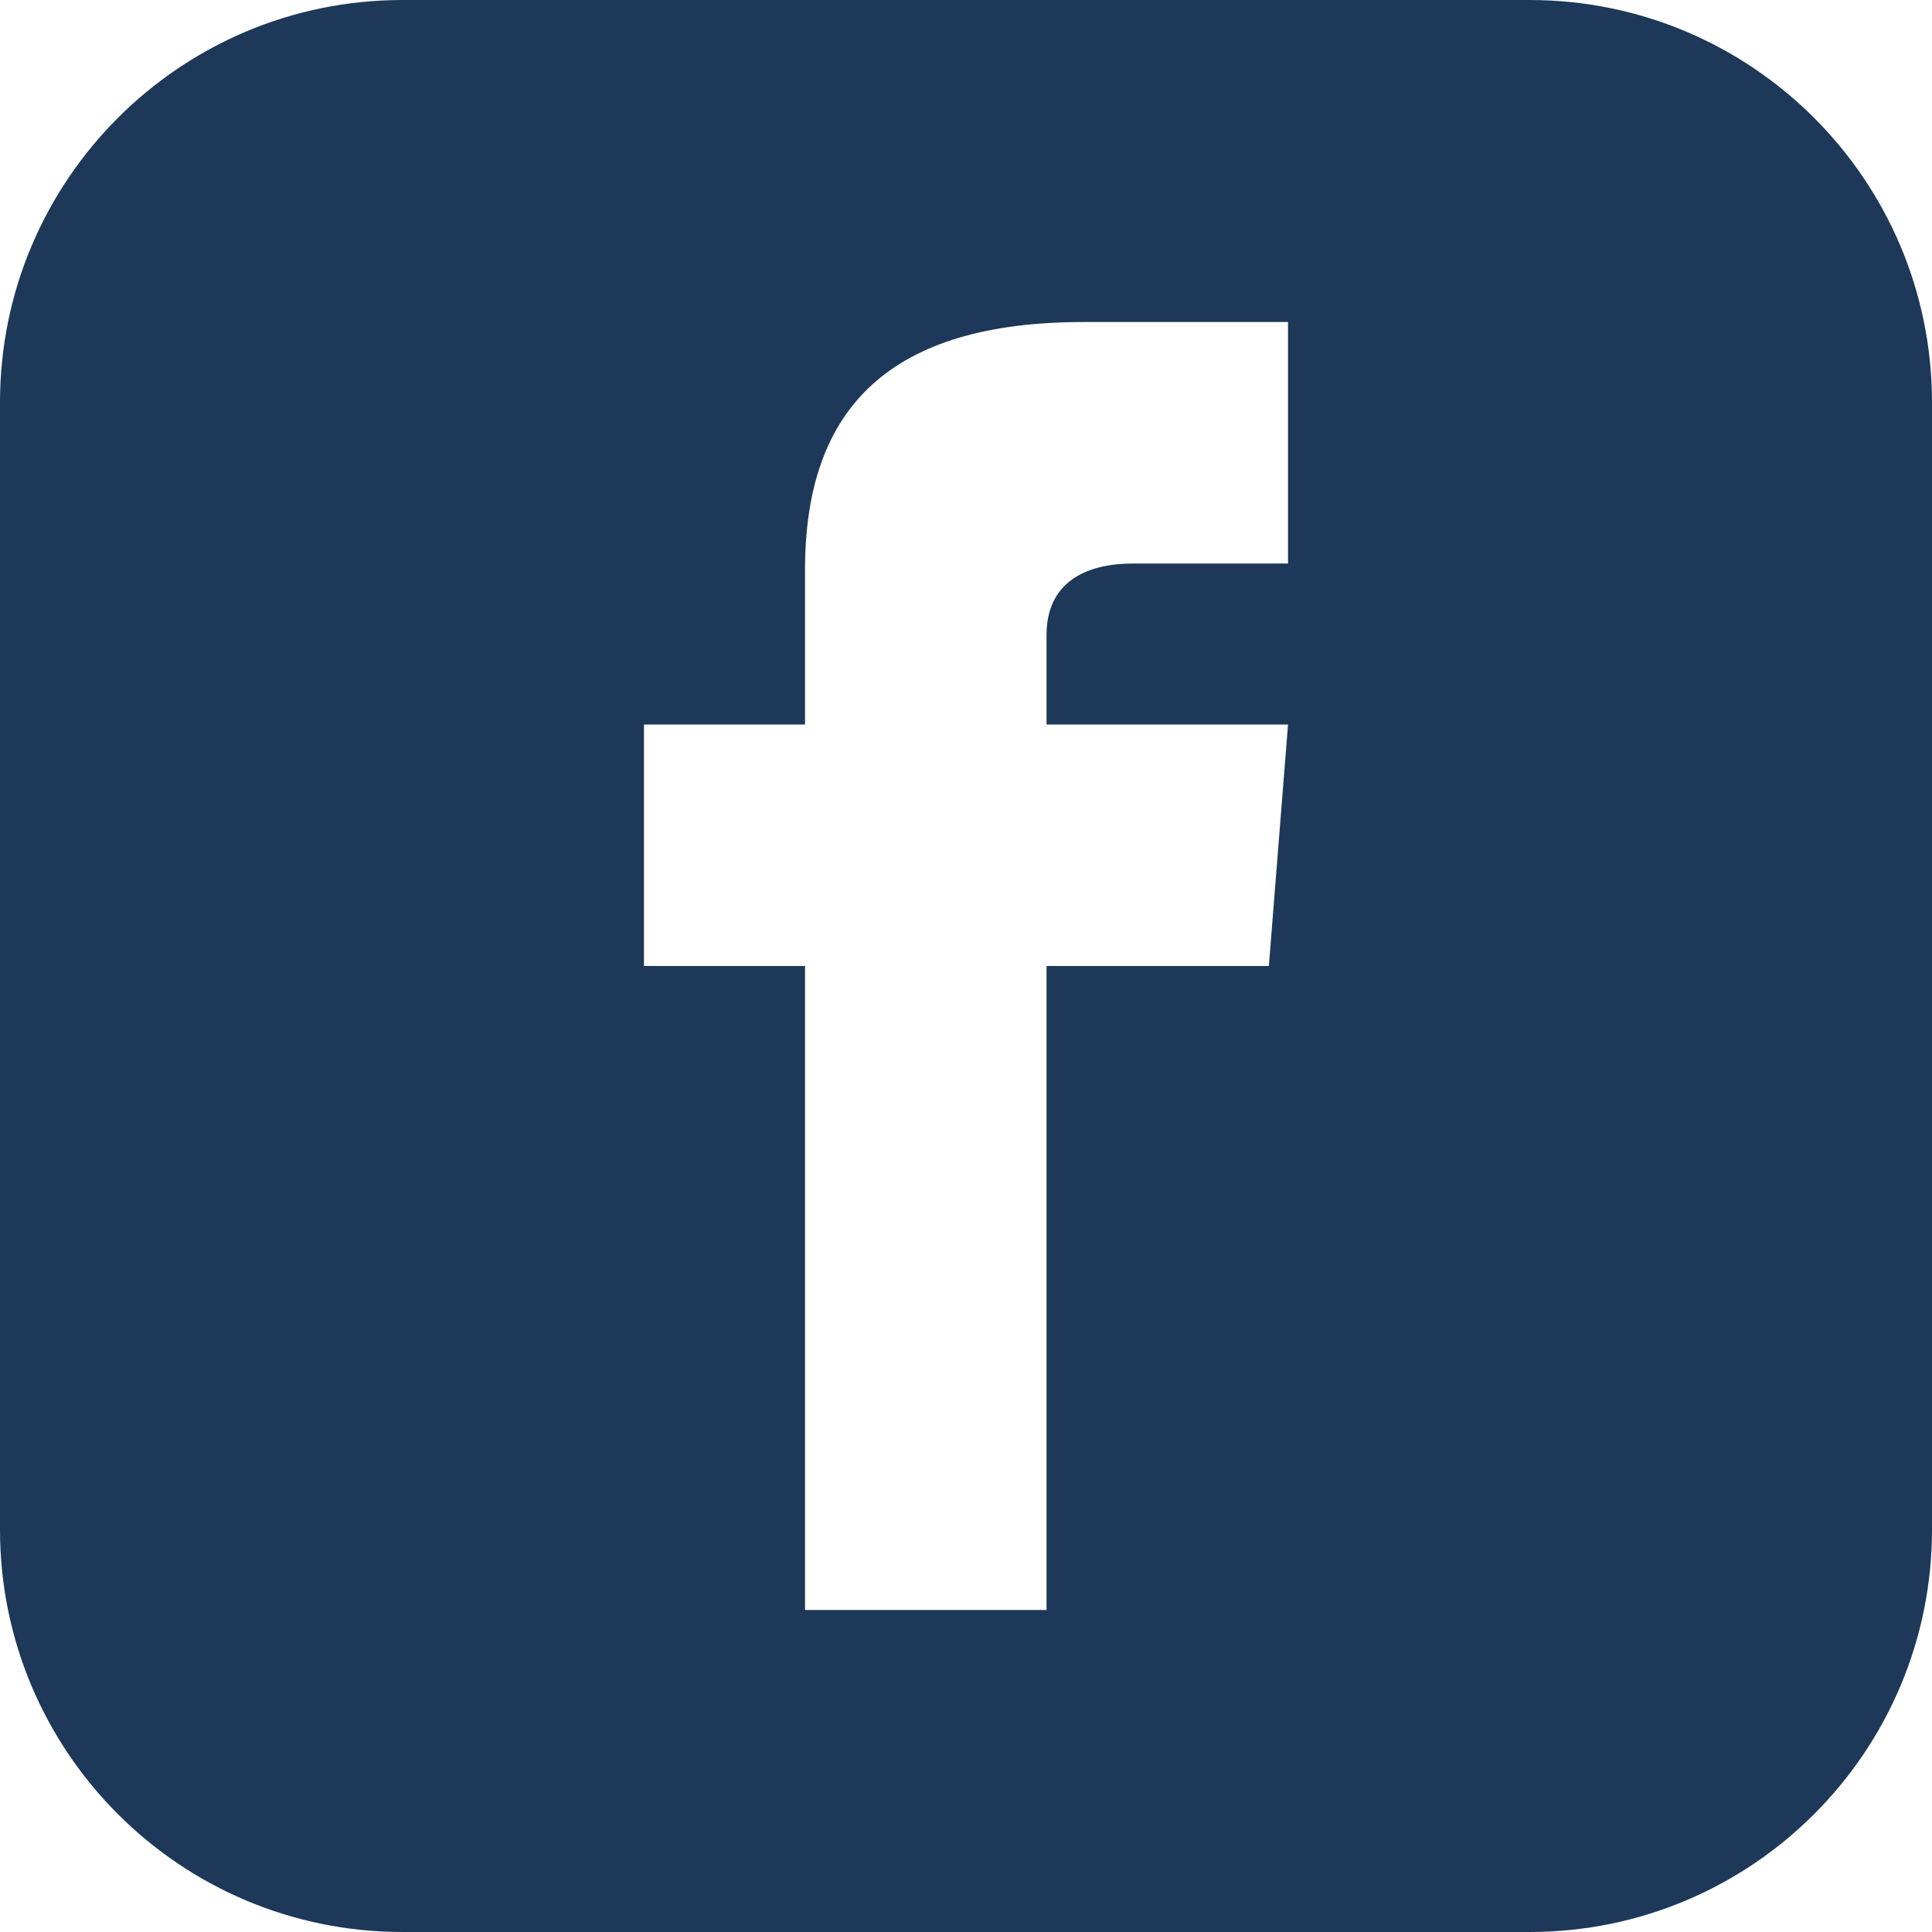
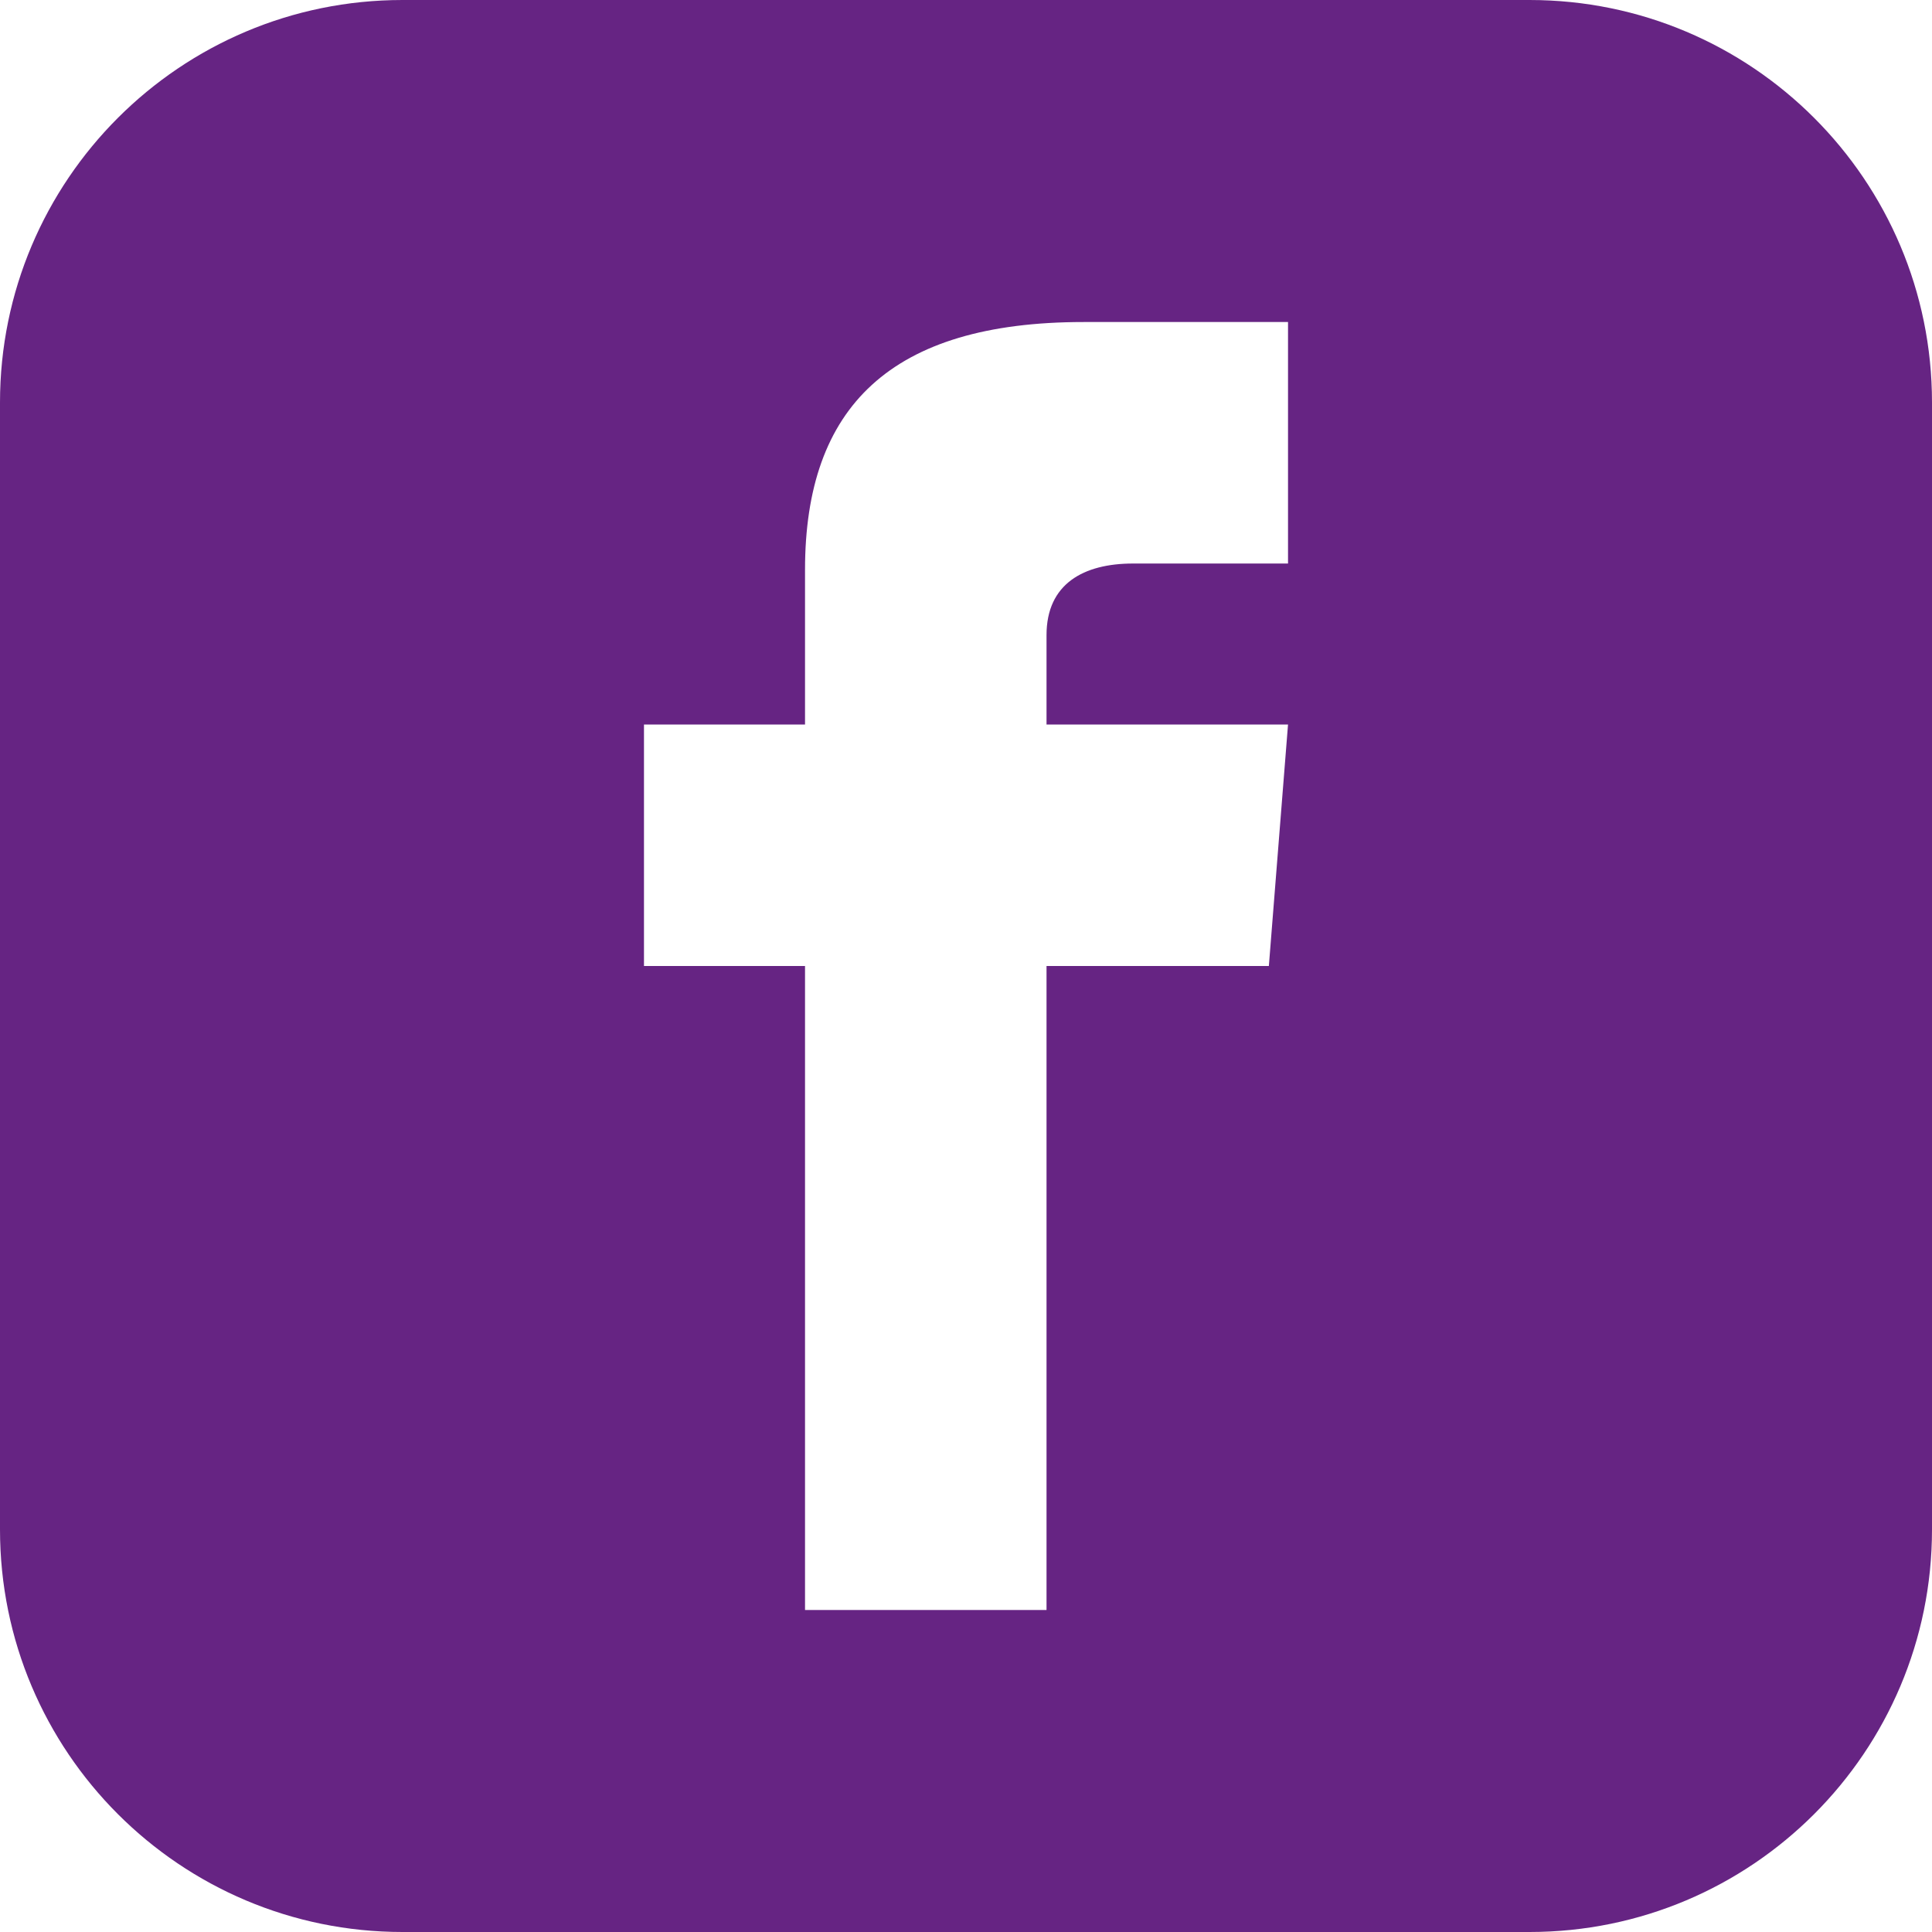
<svg xmlns="http://www.w3.org/2000/svg" width="25" height="25" viewBox="0 0 25 25" fill="none">
-   <path d="M19.792 0L5.208 0C2.332 0 0 2.332 0 5.208L0 19.792C0 22.668 2.332 25 5.208 25L19.792 25C22.669 25 25 22.668 25 19.792L25 5.208C25 2.332 22.669 0 19.792 0ZM16.667 7.292L14.662 7.292C14.022 7.292 13.542 7.554 13.542 8.218L13.542 9.375L16.667 9.375L16.419 12.5L13.542 12.5L13.542 20.833L10.417 20.833L10.417 12.5L8.333 12.5L8.333 9.375L10.417 9.375L10.417 7.372C10.417 5.266 11.525 4.167 14.022 4.167L16.667 4.167L16.667 7.292Z" fill="#1D3858" />
+   <path d="M19.792 0L5.208 0C2.332 0 0 2.332 0 5.208L0 19.792C0 22.668 2.332 25 5.208 25L19.792 25C22.669 25 25 22.668 25 19.792L25 5.208C25 2.332 22.669 0 19.792 0ZM16.667 7.292L14.662 7.292C14.022 7.292 13.542 7.554 13.542 8.218L13.542 9.375L16.667 9.375L16.419 12.5L13.542 12.5L13.542 20.833L10.417 20.833L10.417 12.5L8.333 12.5L8.333 9.375L10.417 9.375L10.417 7.372C10.417 5.266 11.525 4.167 14.022 4.167L16.667 4.167L16.667 7.292Z" fill="#662483" />
</svg>
